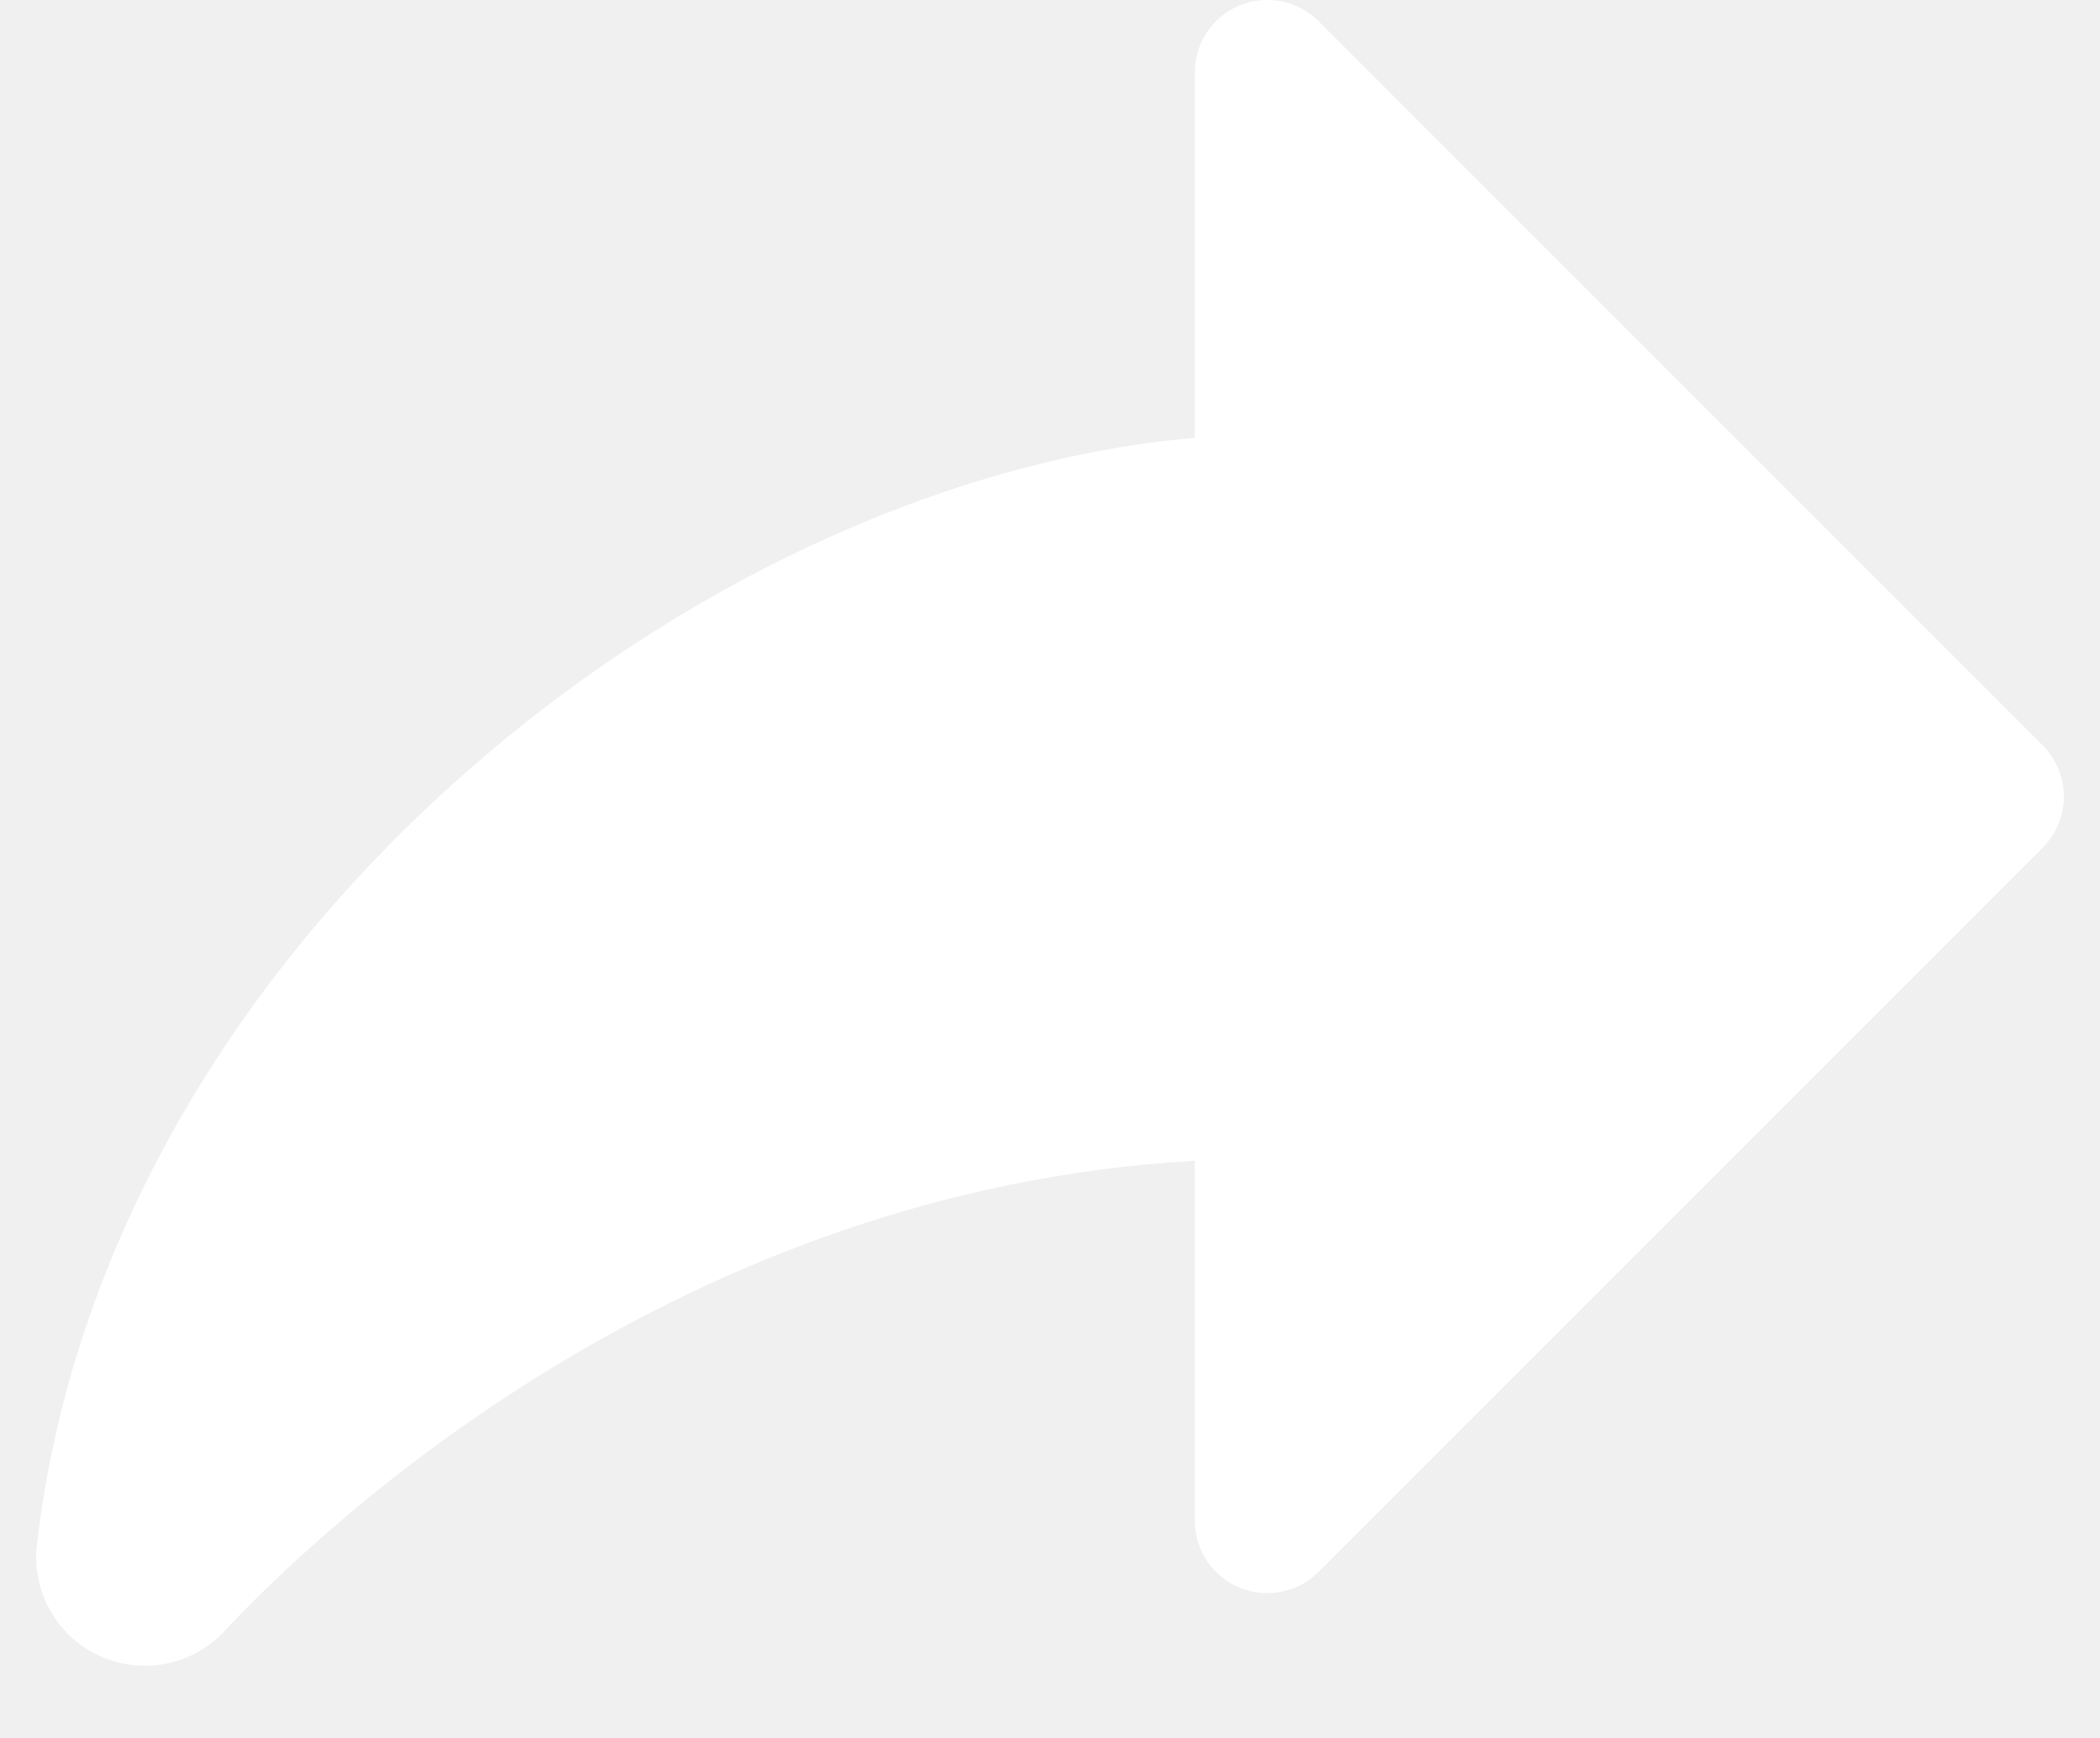
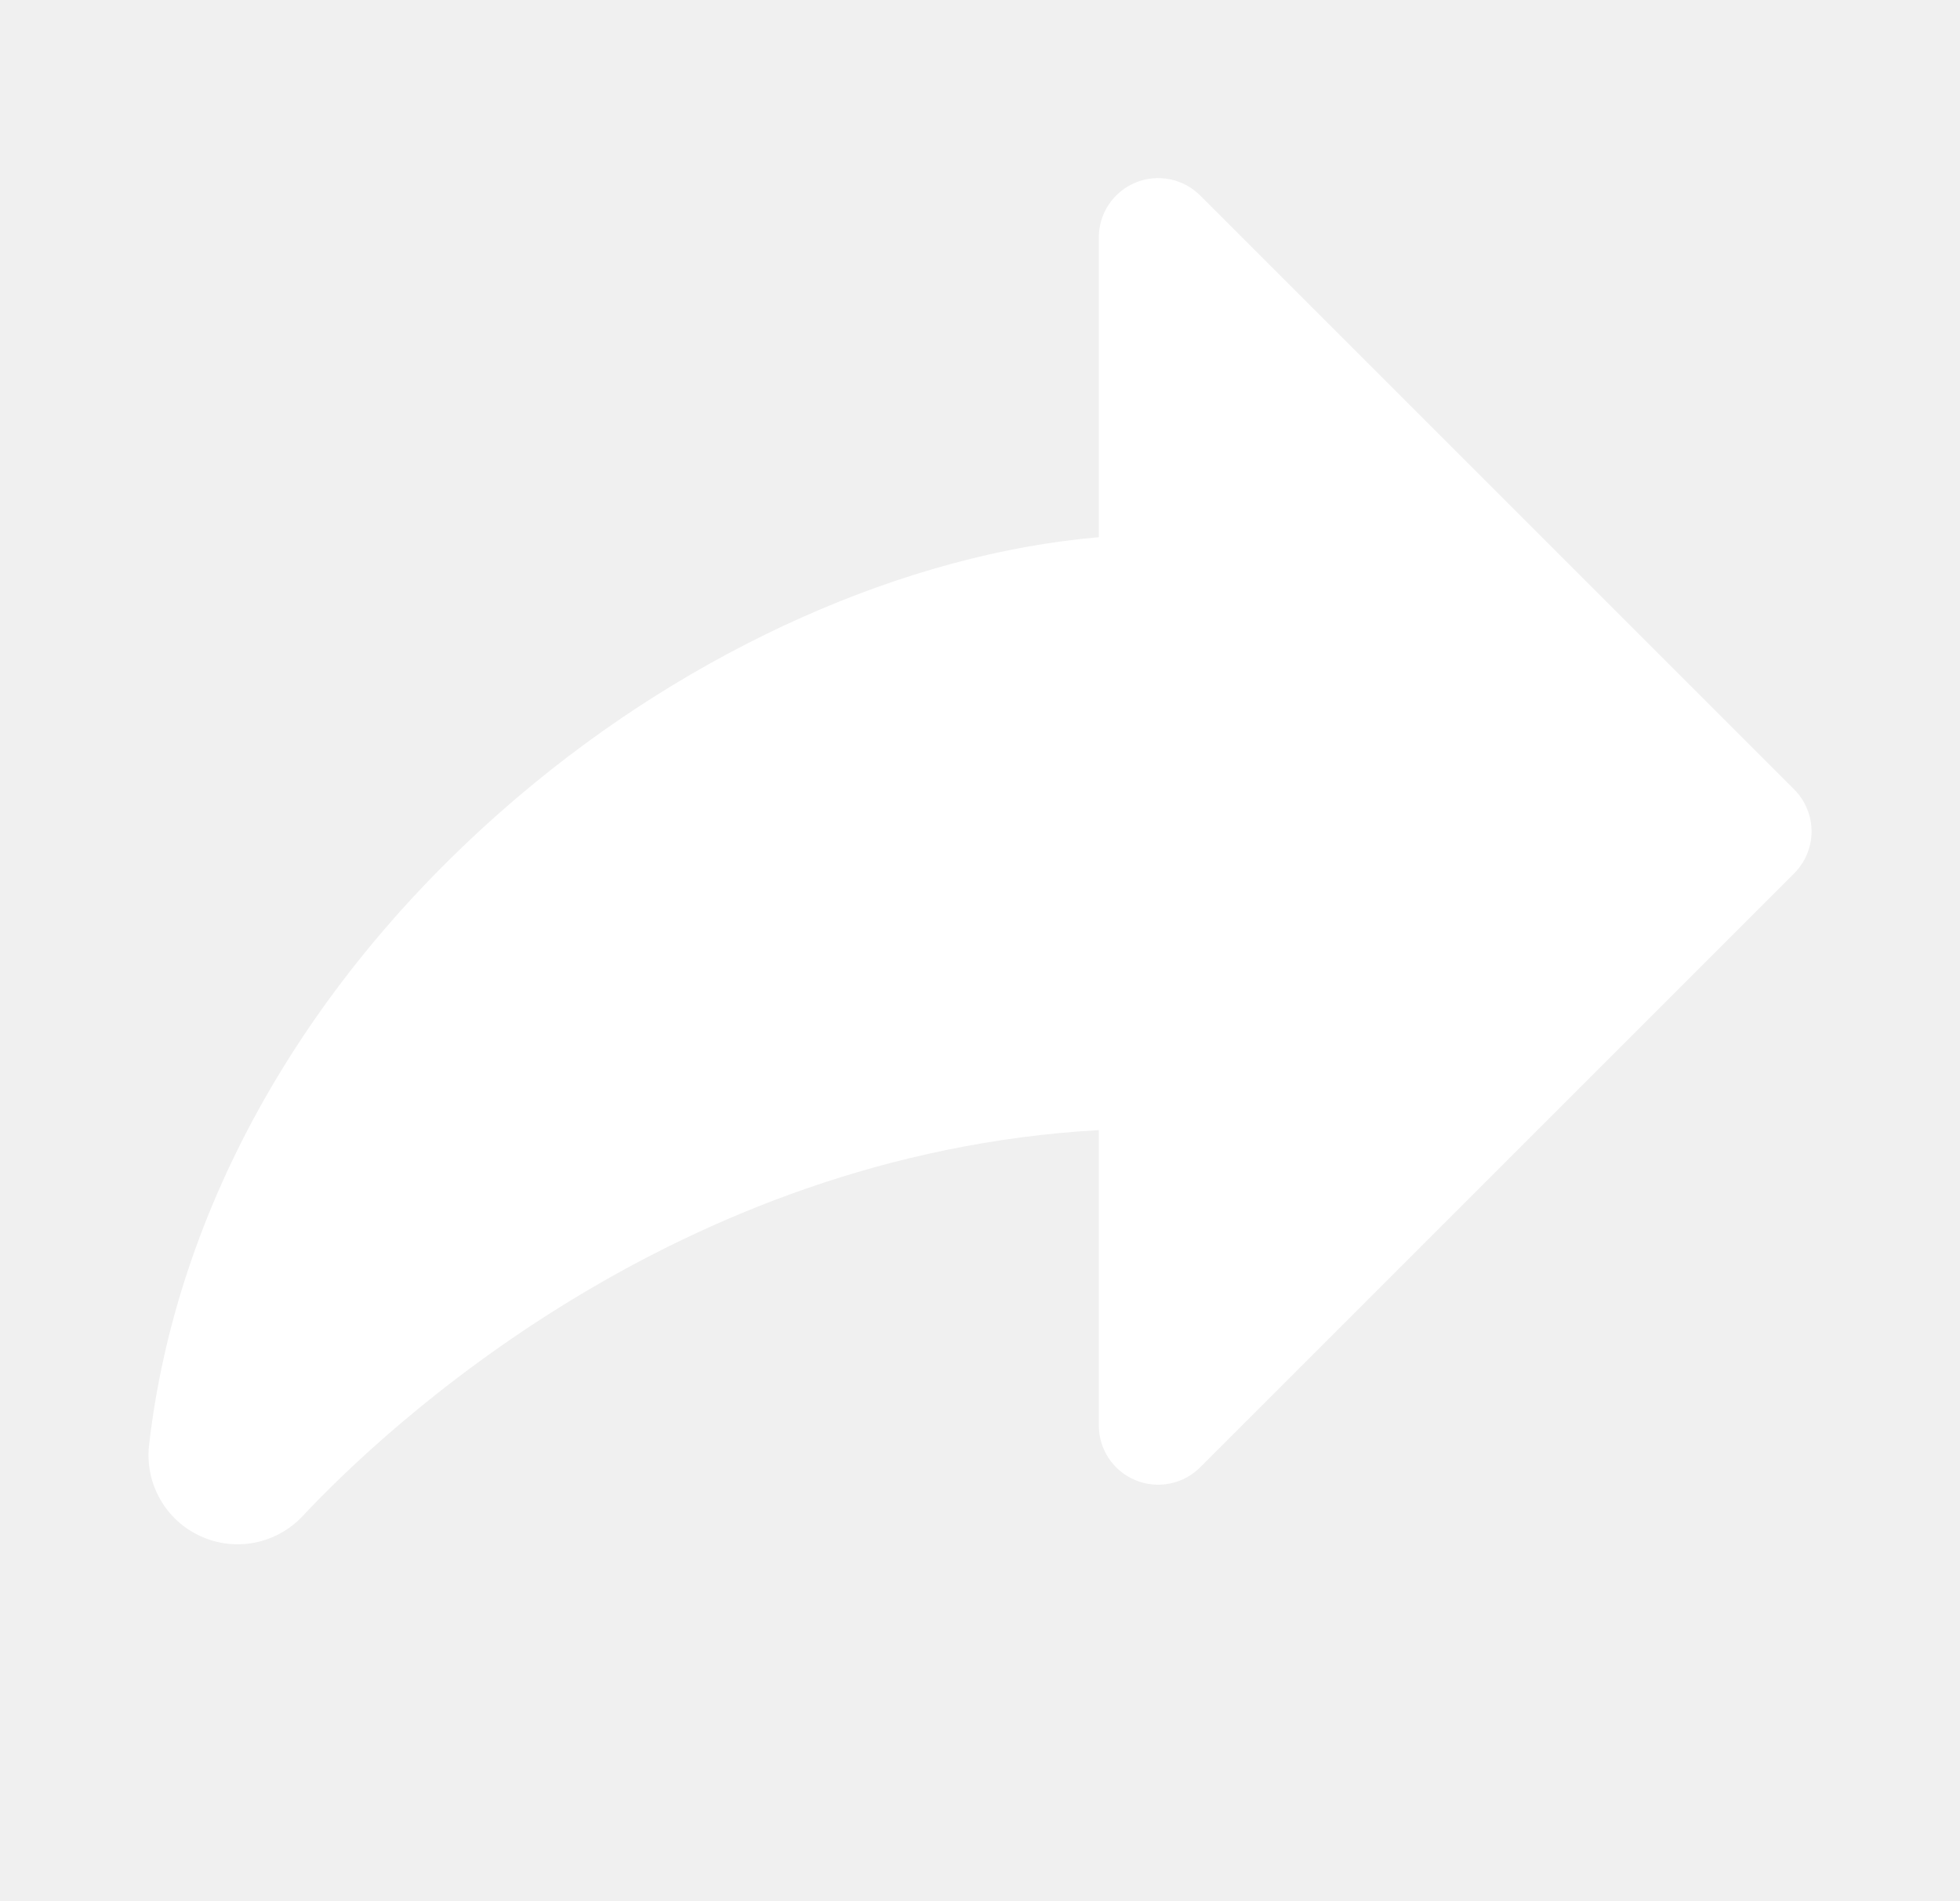
- <svg xmlns="http://www.w3.org/2000/svg" width="29" height="24" viewBox="0 0 29 24" fill="none">
-   <path d="M28.207 11.707L18.207 21.707C18.068 21.847 17.889 21.943 17.695 21.981C17.501 22.02 17.3 22 17.117 21.924C16.934 21.849 16.778 21.72 16.668 21.556C16.558 21.391 16.5 21.198 16.5 21V16.029C9.362 16.434 4.469 21.062 3.095 22.529C2.879 22.759 2.596 22.915 2.287 22.976C1.977 23.036 1.656 22.997 1.37 22.864C1.083 22.732 0.846 22.512 0.692 22.237C0.537 21.962 0.474 21.645 0.51 21.331C0.974 17.299 3.182 13.42 6.73 10.41C9.676 7.91 13.258 6.324 16.5 6.046V1C16.5 0.802 16.558 0.608 16.668 0.444C16.778 0.279 16.934 0.151 17.117 0.075C17.3 -0.001 17.501 -0.02 17.695 0.018C17.889 0.057 18.068 0.152 18.207 0.292L28.207 10.292C28.3 10.385 28.374 10.495 28.424 10.617C28.475 10.738 28.501 10.868 28.501 11C28.501 11.131 28.475 11.261 28.424 11.383C28.374 11.504 28.3 11.614 28.207 11.707Z" fill="white" />
+ <svg xmlns="http://www.w3.org/2000/svg" width="33" height="32" viewBox="0 0 33 32" fill="none">
+   <path d="M30.207 14.707L20.207 24.707C20.068 24.847 19.889 24.943 19.695 24.981C19.501 25.02 19.3 25 19.117 24.924C18.934 24.849 18.778 24.72 18.668 24.556C18.558 24.391 18.5 24.198 18.5 24V19.029C11.363 19.434 6.469 24.062 5.095 25.529C4.879 25.759 4.596 25.915 4.287 25.976C3.977 26.036 3.656 25.997 3.37 25.864C3.083 25.732 2.846 25.512 2.692 25.237C2.537 24.962 2.474 24.645 2.51 24.331C2.974 20.299 5.182 16.42 8.73 13.41C11.676 10.91 15.258 9.324 18.5 9.046V4C18.5 3.802 18.558 3.608 18.668 3.444C18.778 3.279 18.934 3.151 19.117 3.075C19.3 2.999 19.501 2.98 19.695 3.018C19.889 3.057 20.068 3.152 20.207 3.292L30.207 13.292C30.3 13.385 30.374 13.495 30.424 13.617C30.475 13.738 30.501 13.868 30.501 14C30.501 14.131 30.475 14.261 30.424 14.383C30.374 14.504 30.3 14.614 30.207 14.707Z" fill="white" />
</svg>
